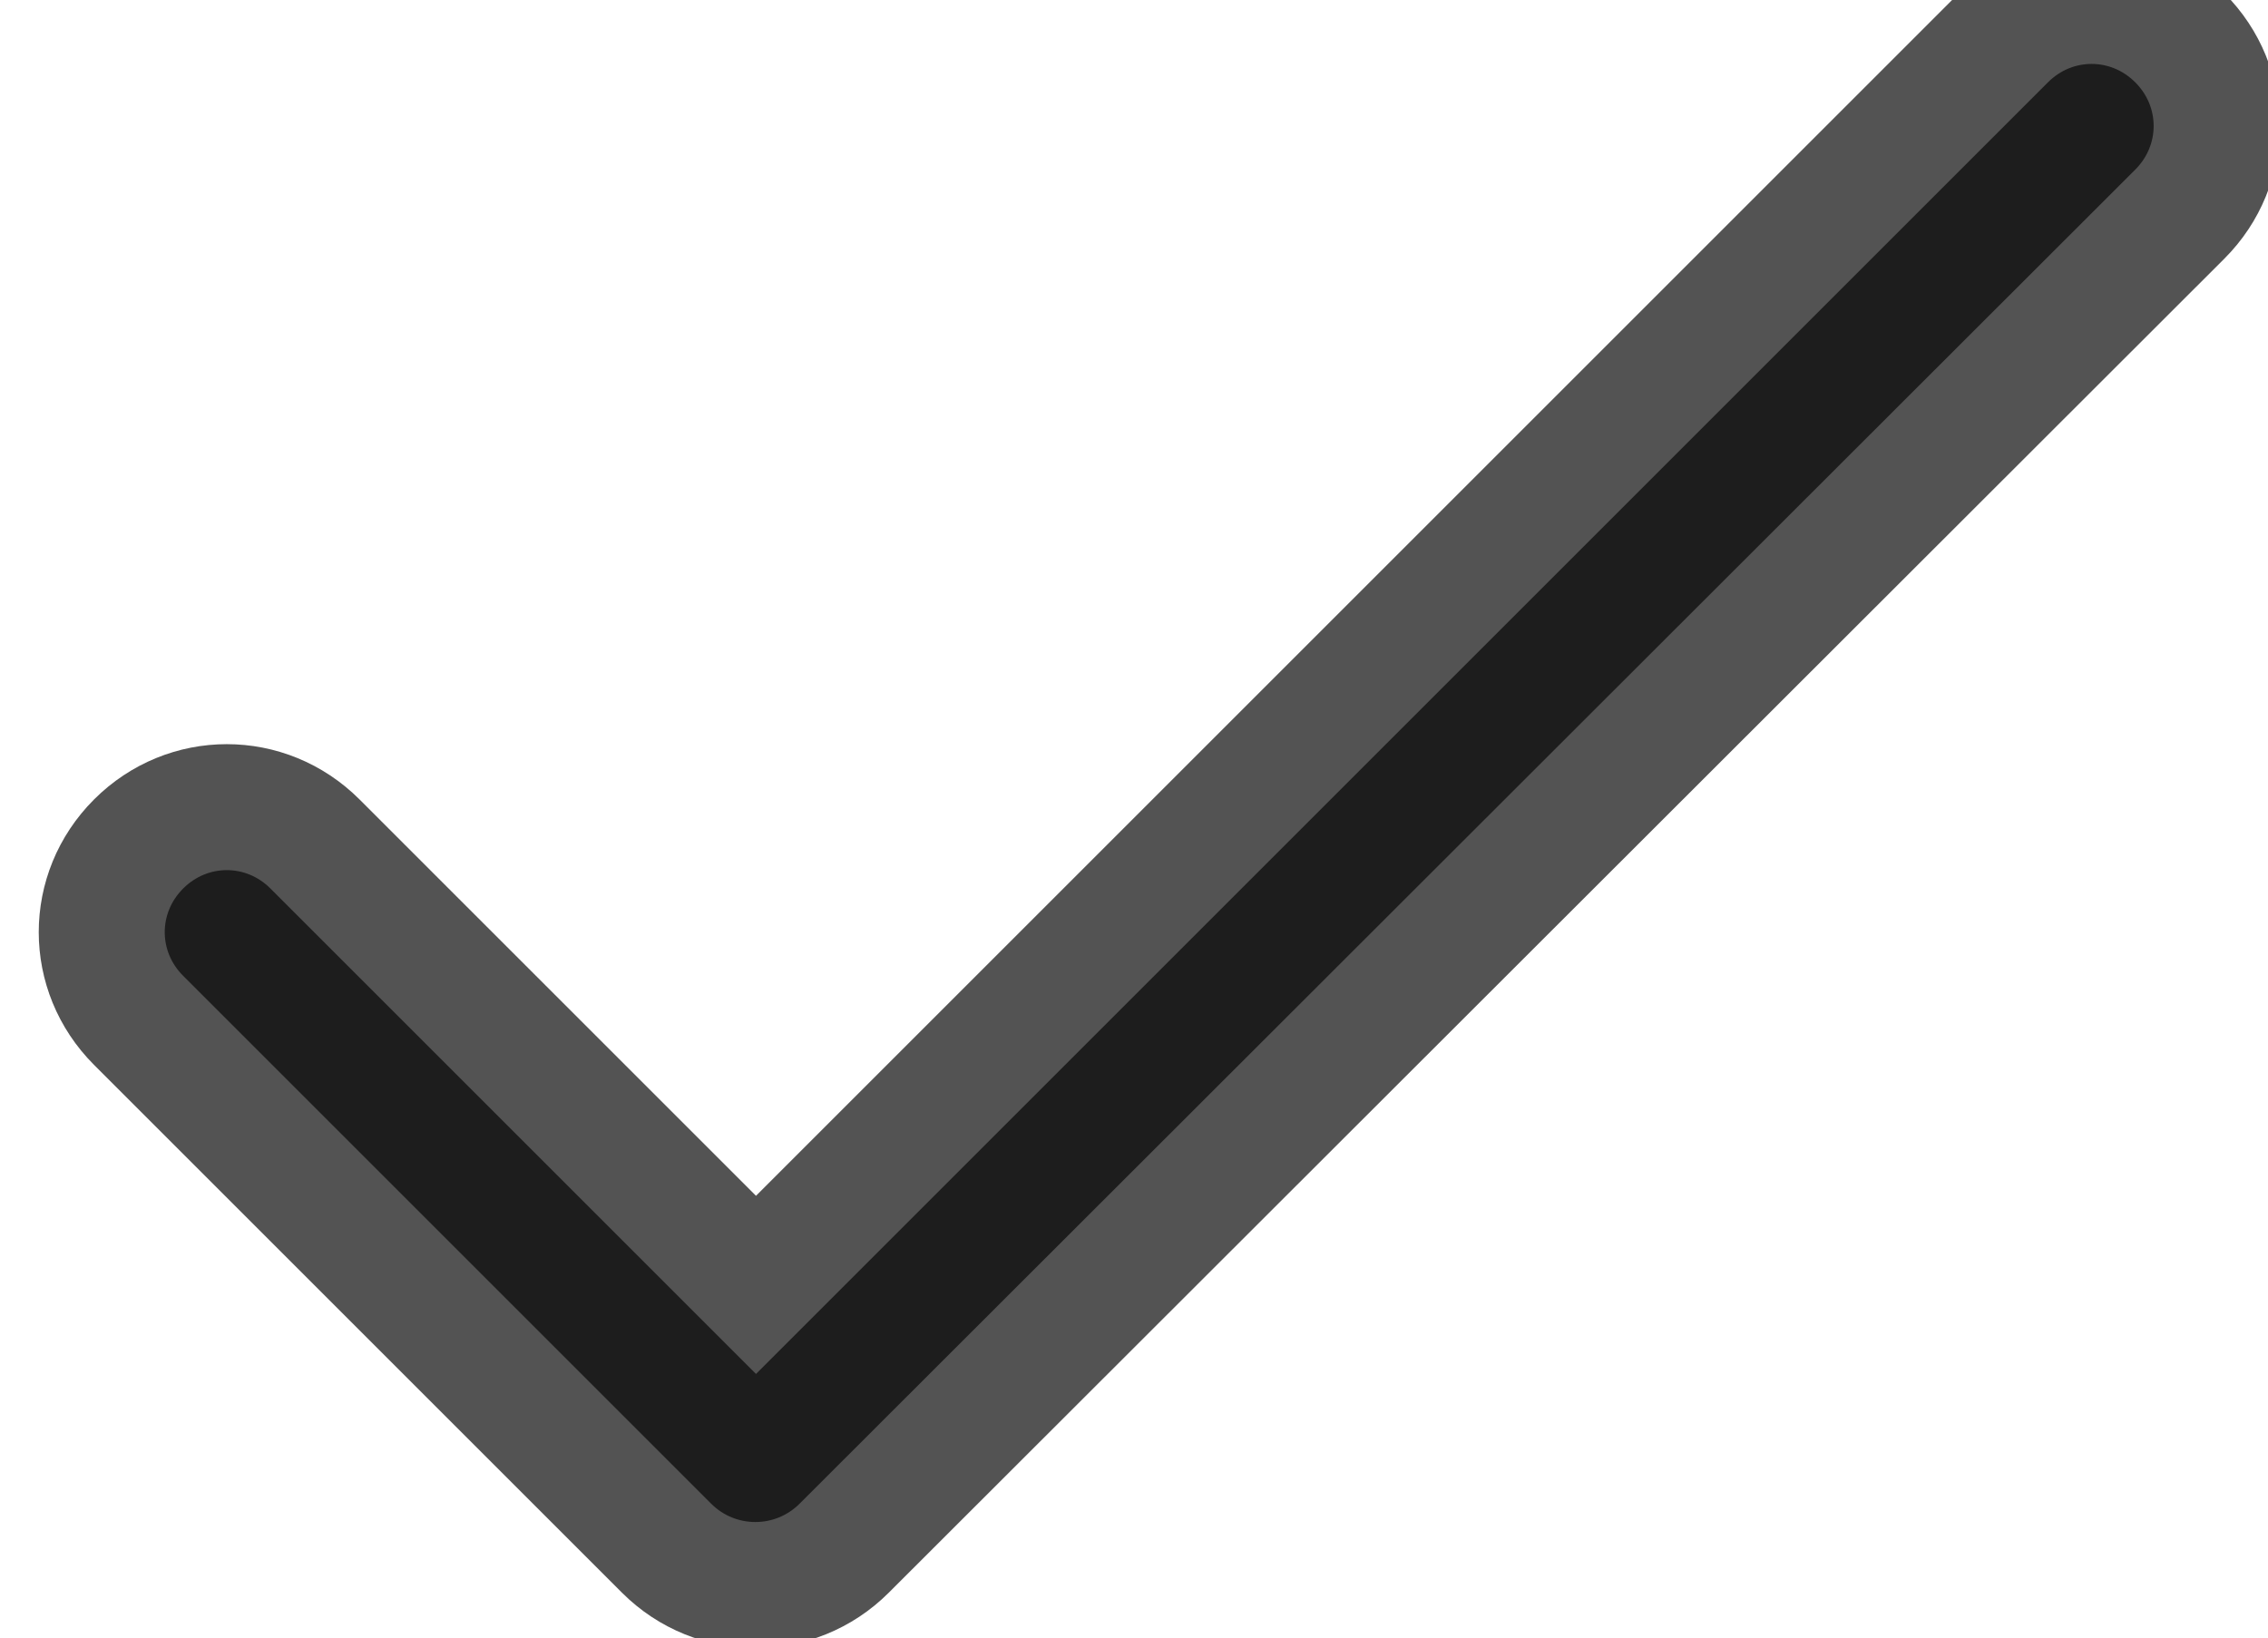
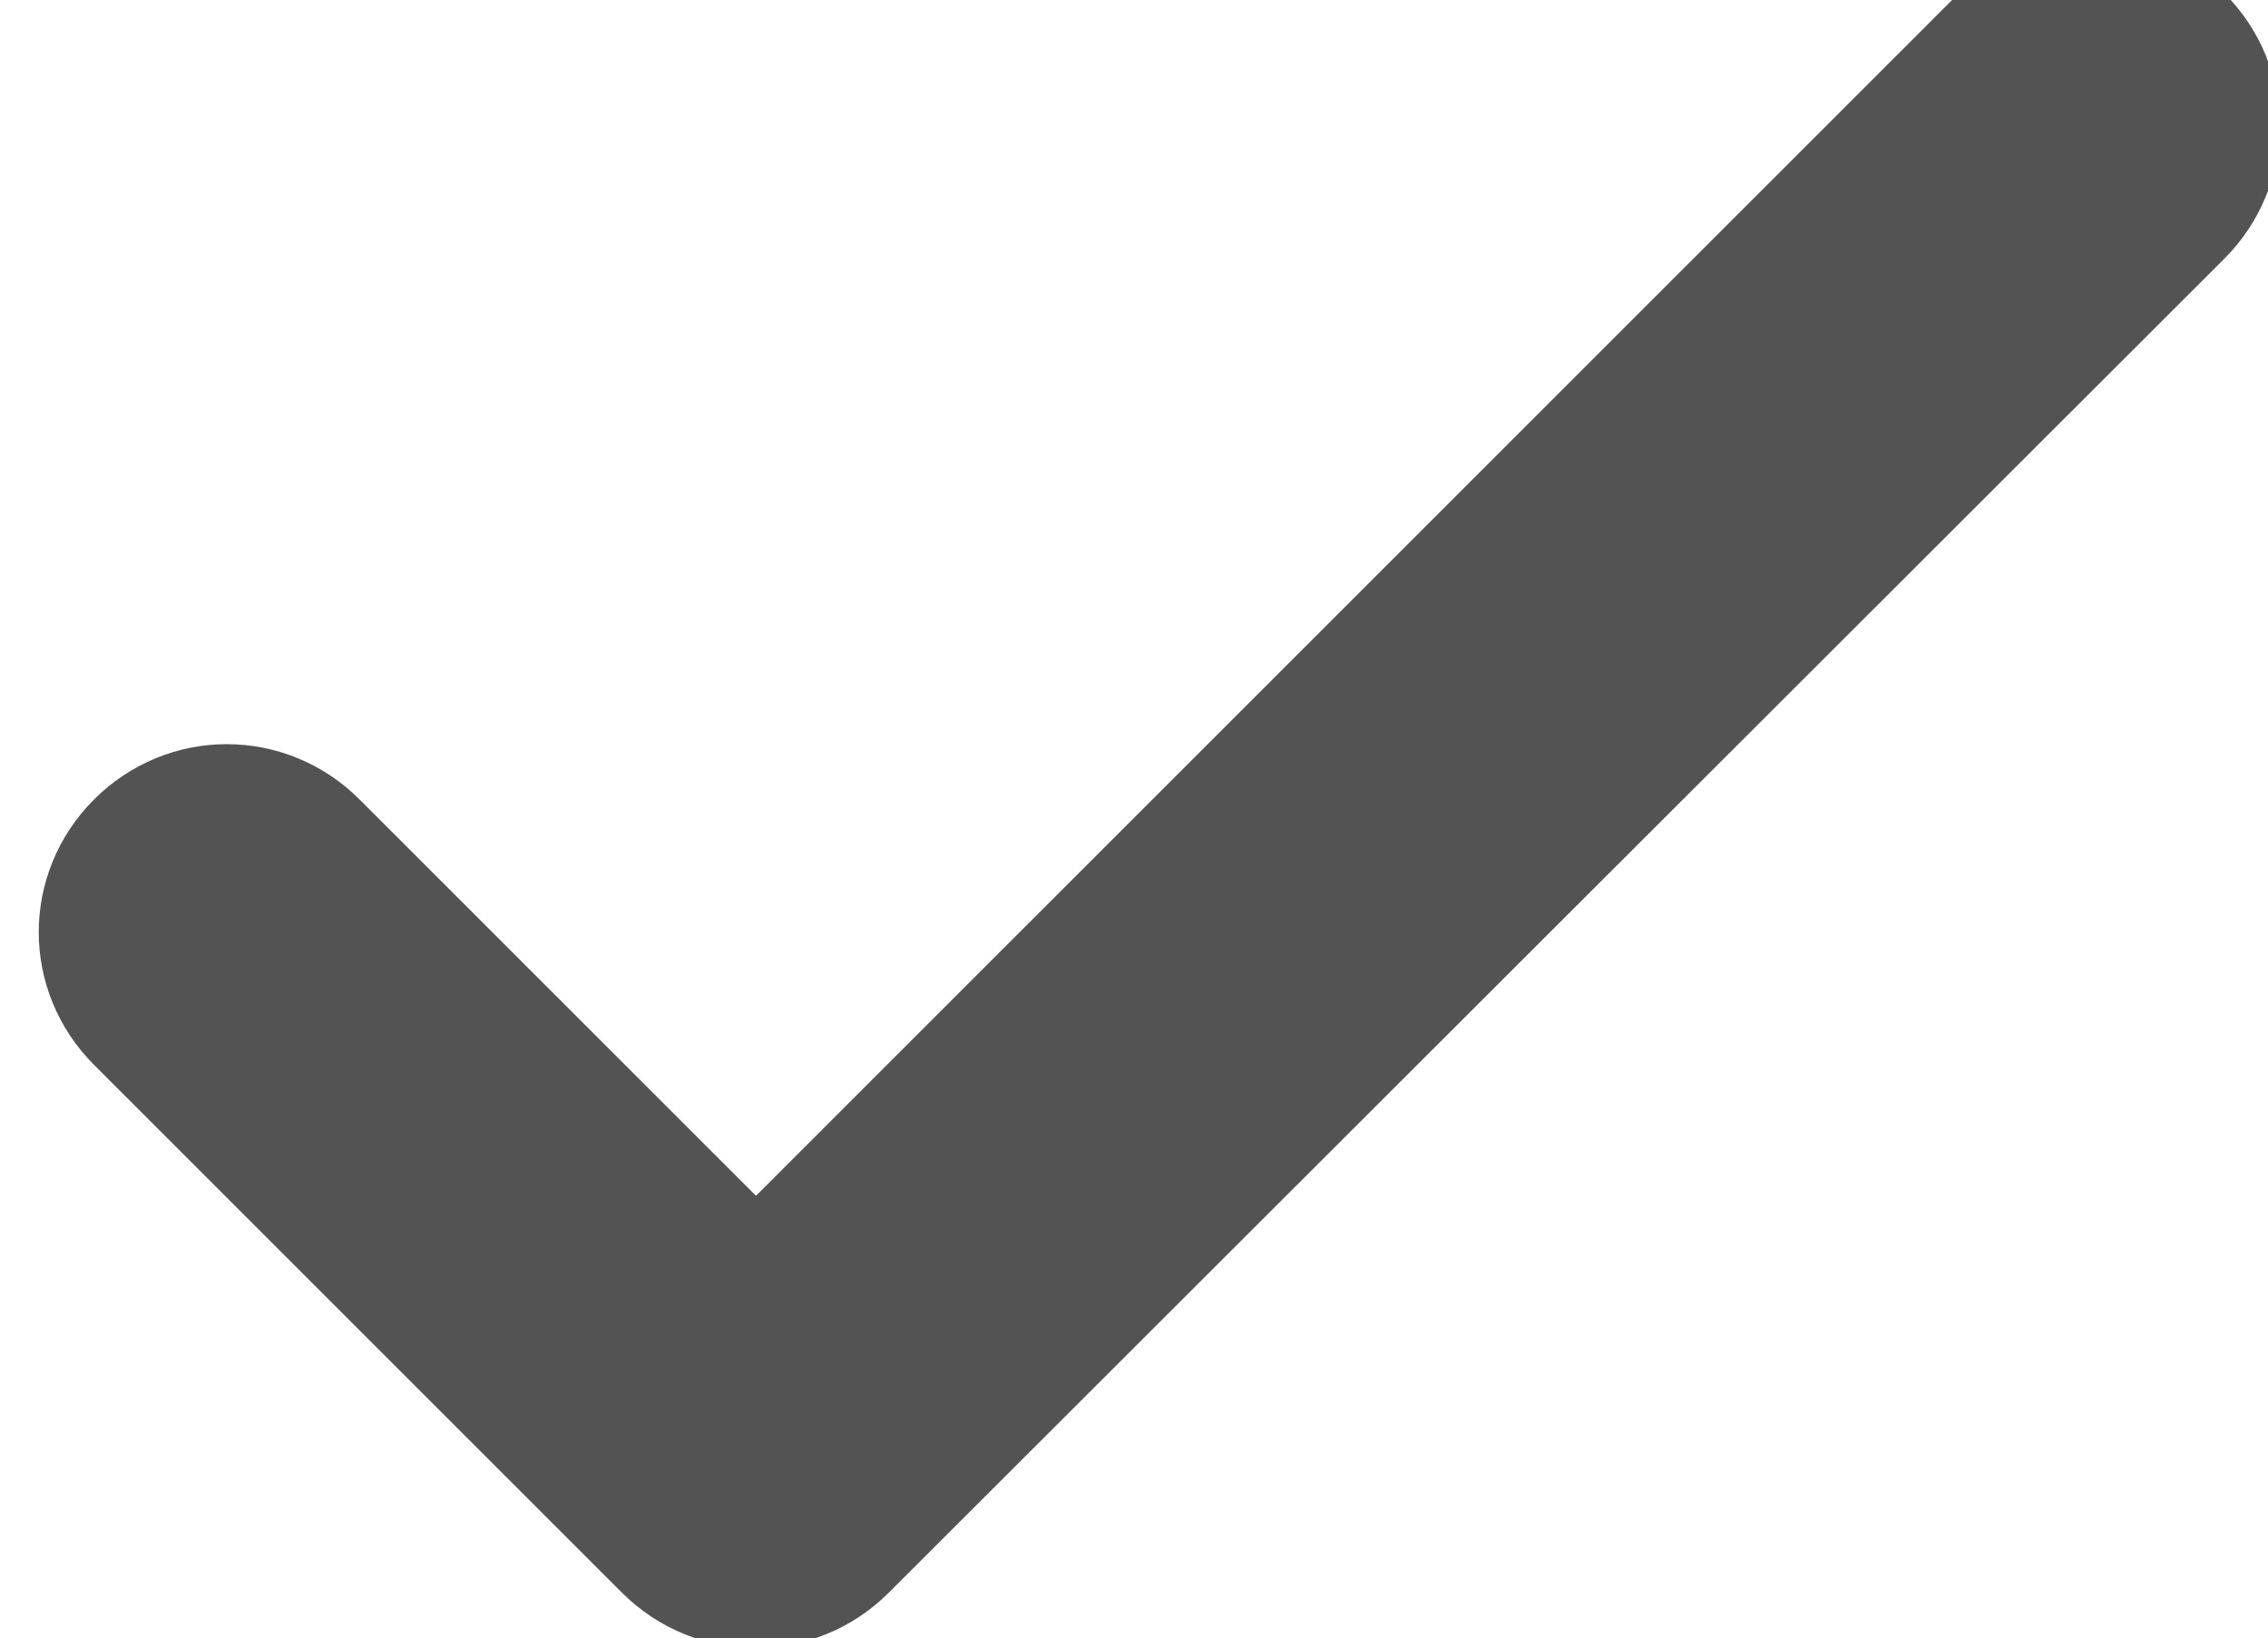
<svg xmlns="http://www.w3.org/2000/svg" width="18px" height="13px" viewBox="0 0 18 13" version="1.1">
-   <g fill="none" id="Icons" stroke="#535353" stroke-width="1" fill-rule="evenodd">
+   <g fill="none" id="Icons" stroke="#535353" stroke-width="1">
    <g id="Rounded" transform="translate(-443, -248)">
      <g id="Action" transform="translate(100, 100)">
        <g id="-Round-/-Action-/-done" transform="translate(340, 142)">
          <g transform="translate(0, 0)">
-             <polygon id="Path" points="0 0 24 0 24 24 0 24" />
-             <path d="M9,16.2 L5.5,12.7 C5.11,12.31 4.49,12.31 4.1,12.7 C3.71,13.09 3.71,13.71 4.1,14.1 L8.29,18.29 C8.68,18.68 9.31,18.68 9.7,18.29 L20.3,7.7 C20.69,7.31 20.69,6.69 20.3,6.3 C19.91,5.91 19.29,5.91 18.9,6.3 L9,16.2 Z" id="🔹Icon-Color" fill="#1D1D1D" />
+             <polygon stroke="#535353" id="Path" points="0 0 24 0 24 24 0 24" />
+             <path fill="#535353" stroke="#535353" d="M9,16.2 L5.5,12.7 C5.11,12.31 4.49,12.31 4.1,12.7 C3.71,13.09 3.71,13.71 4.1,14.1 L8.29,18.29 C8.68,18.68 9.31,18.68 9.7,18.29 L20.3,7.7 C20.69,7.31 20.69,6.69 20.3,6.3 C19.91,5.91 19.29,5.91 18.9,6.3 L9,16.2 Z" id="🔹Icon-Color" />
          </g>
        </g>
      </g>
    </g>
  </g>
</svg>
